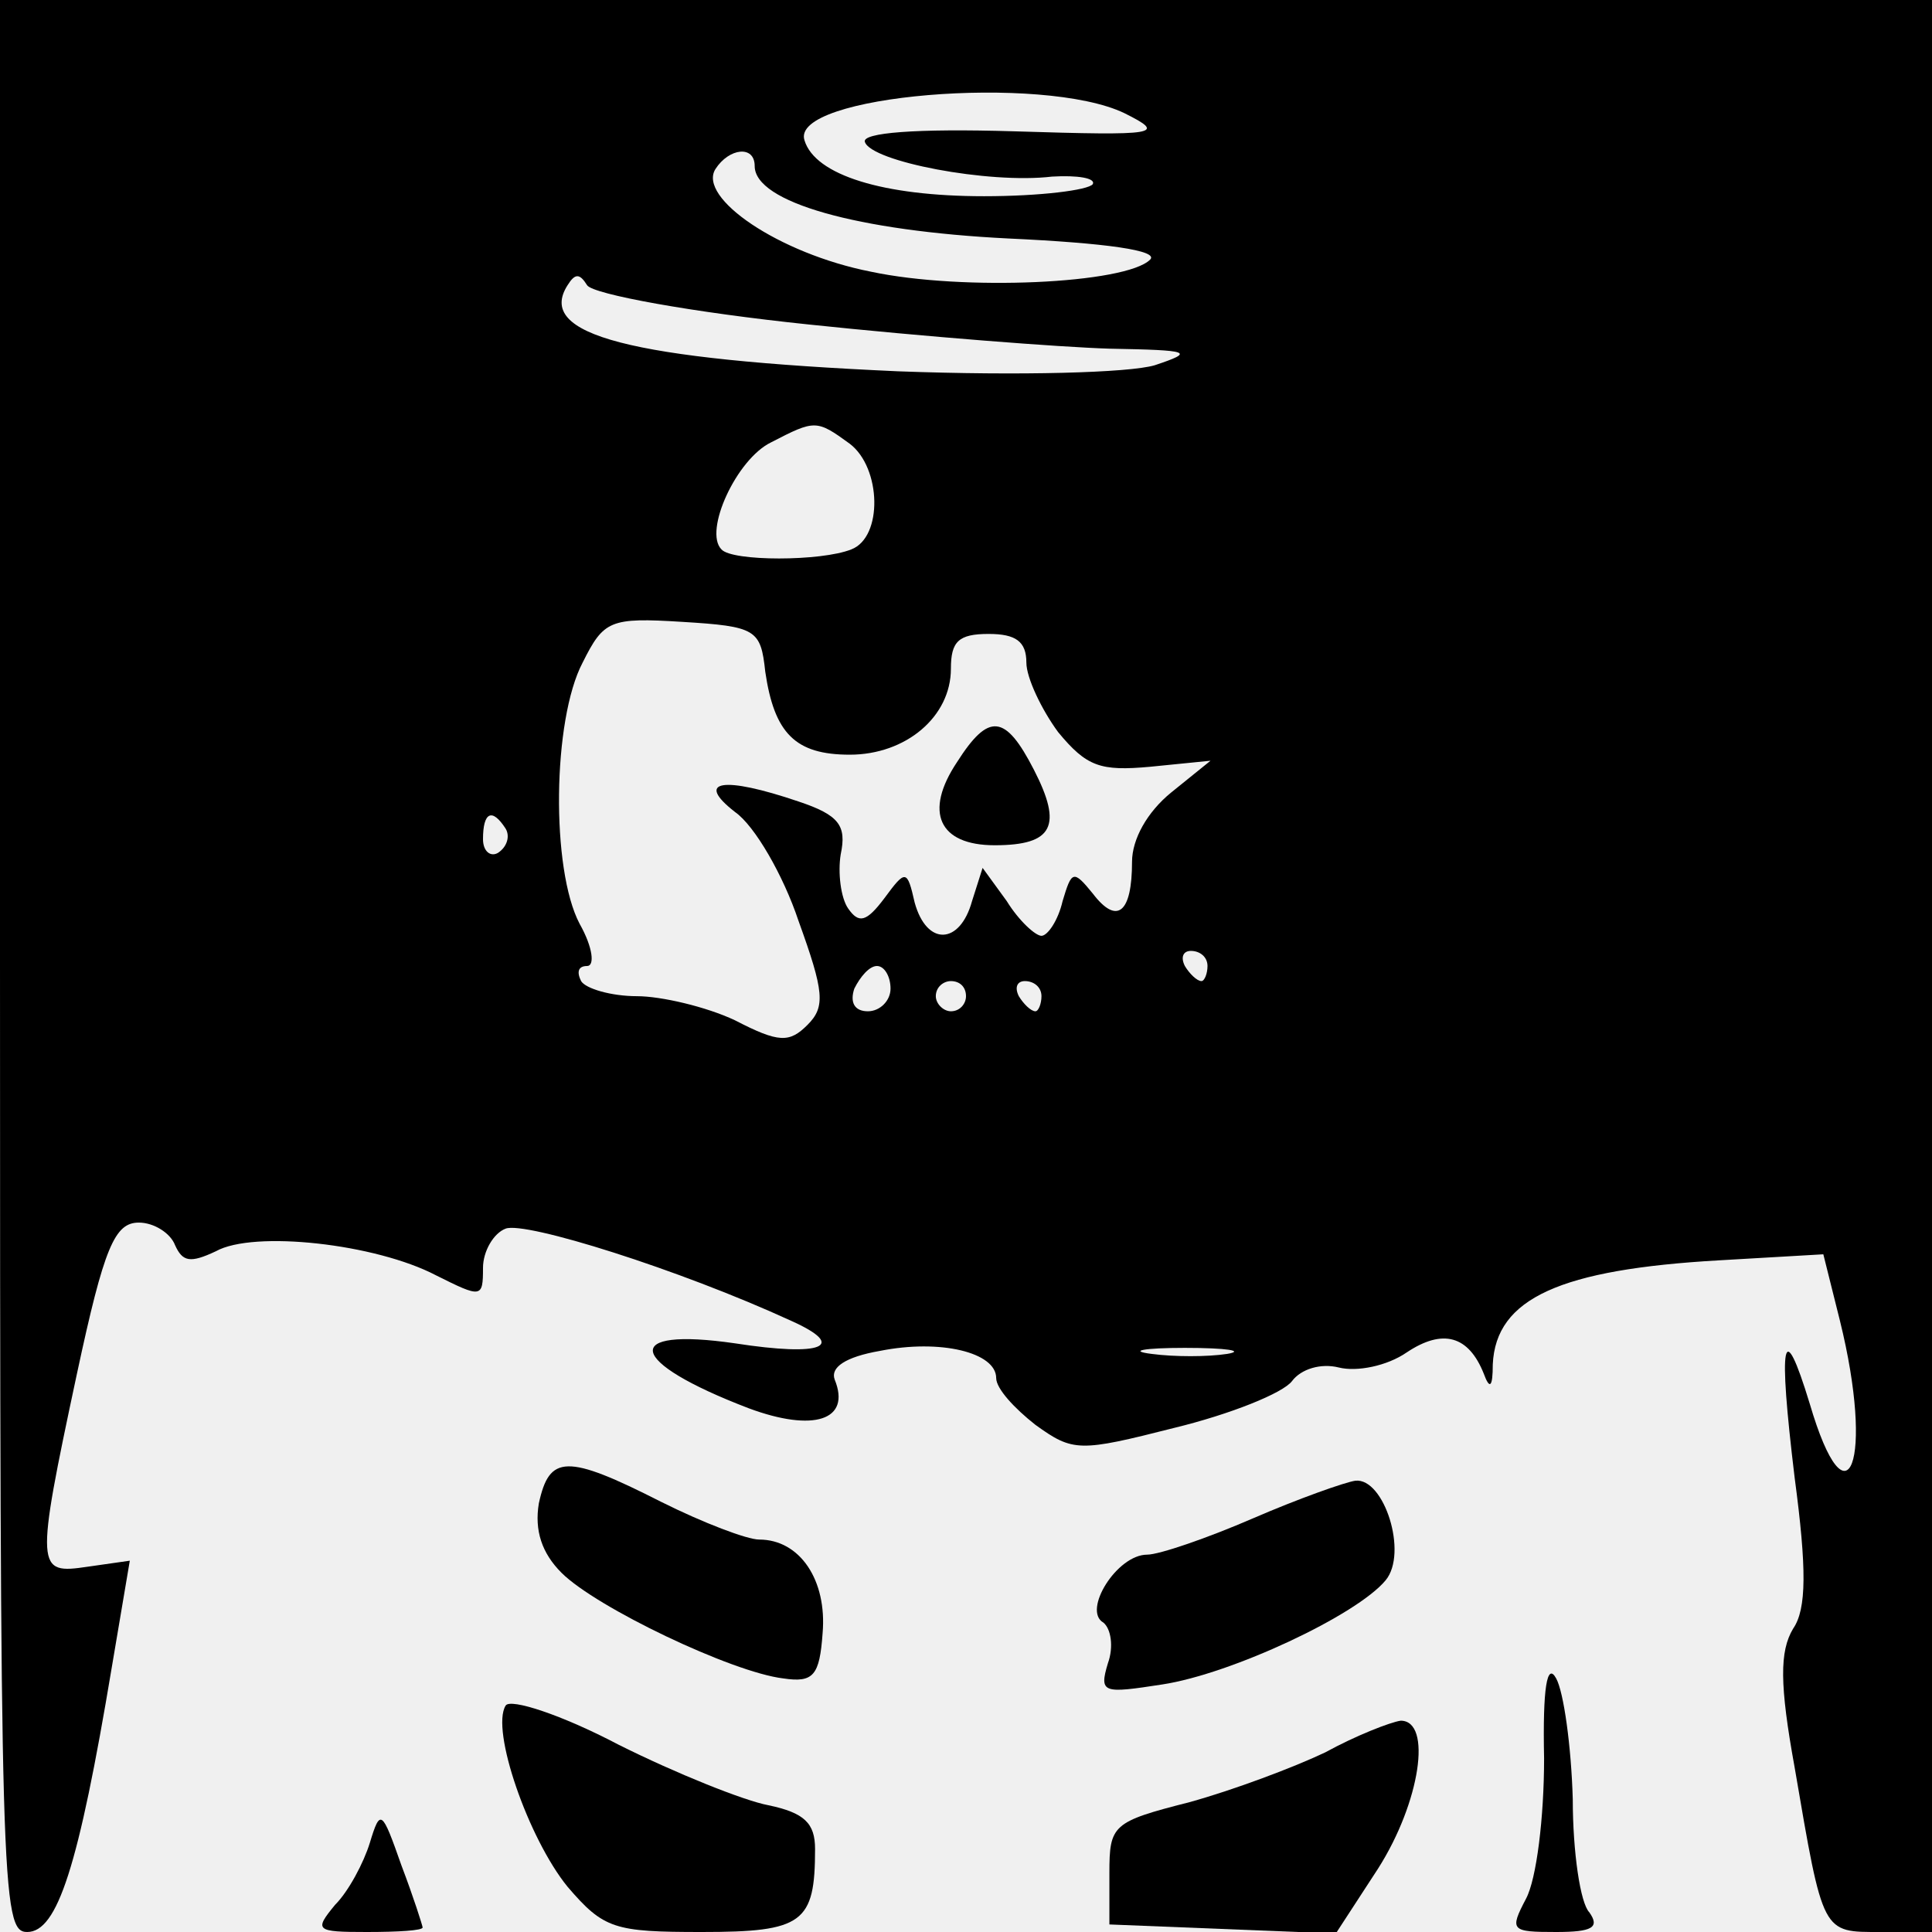
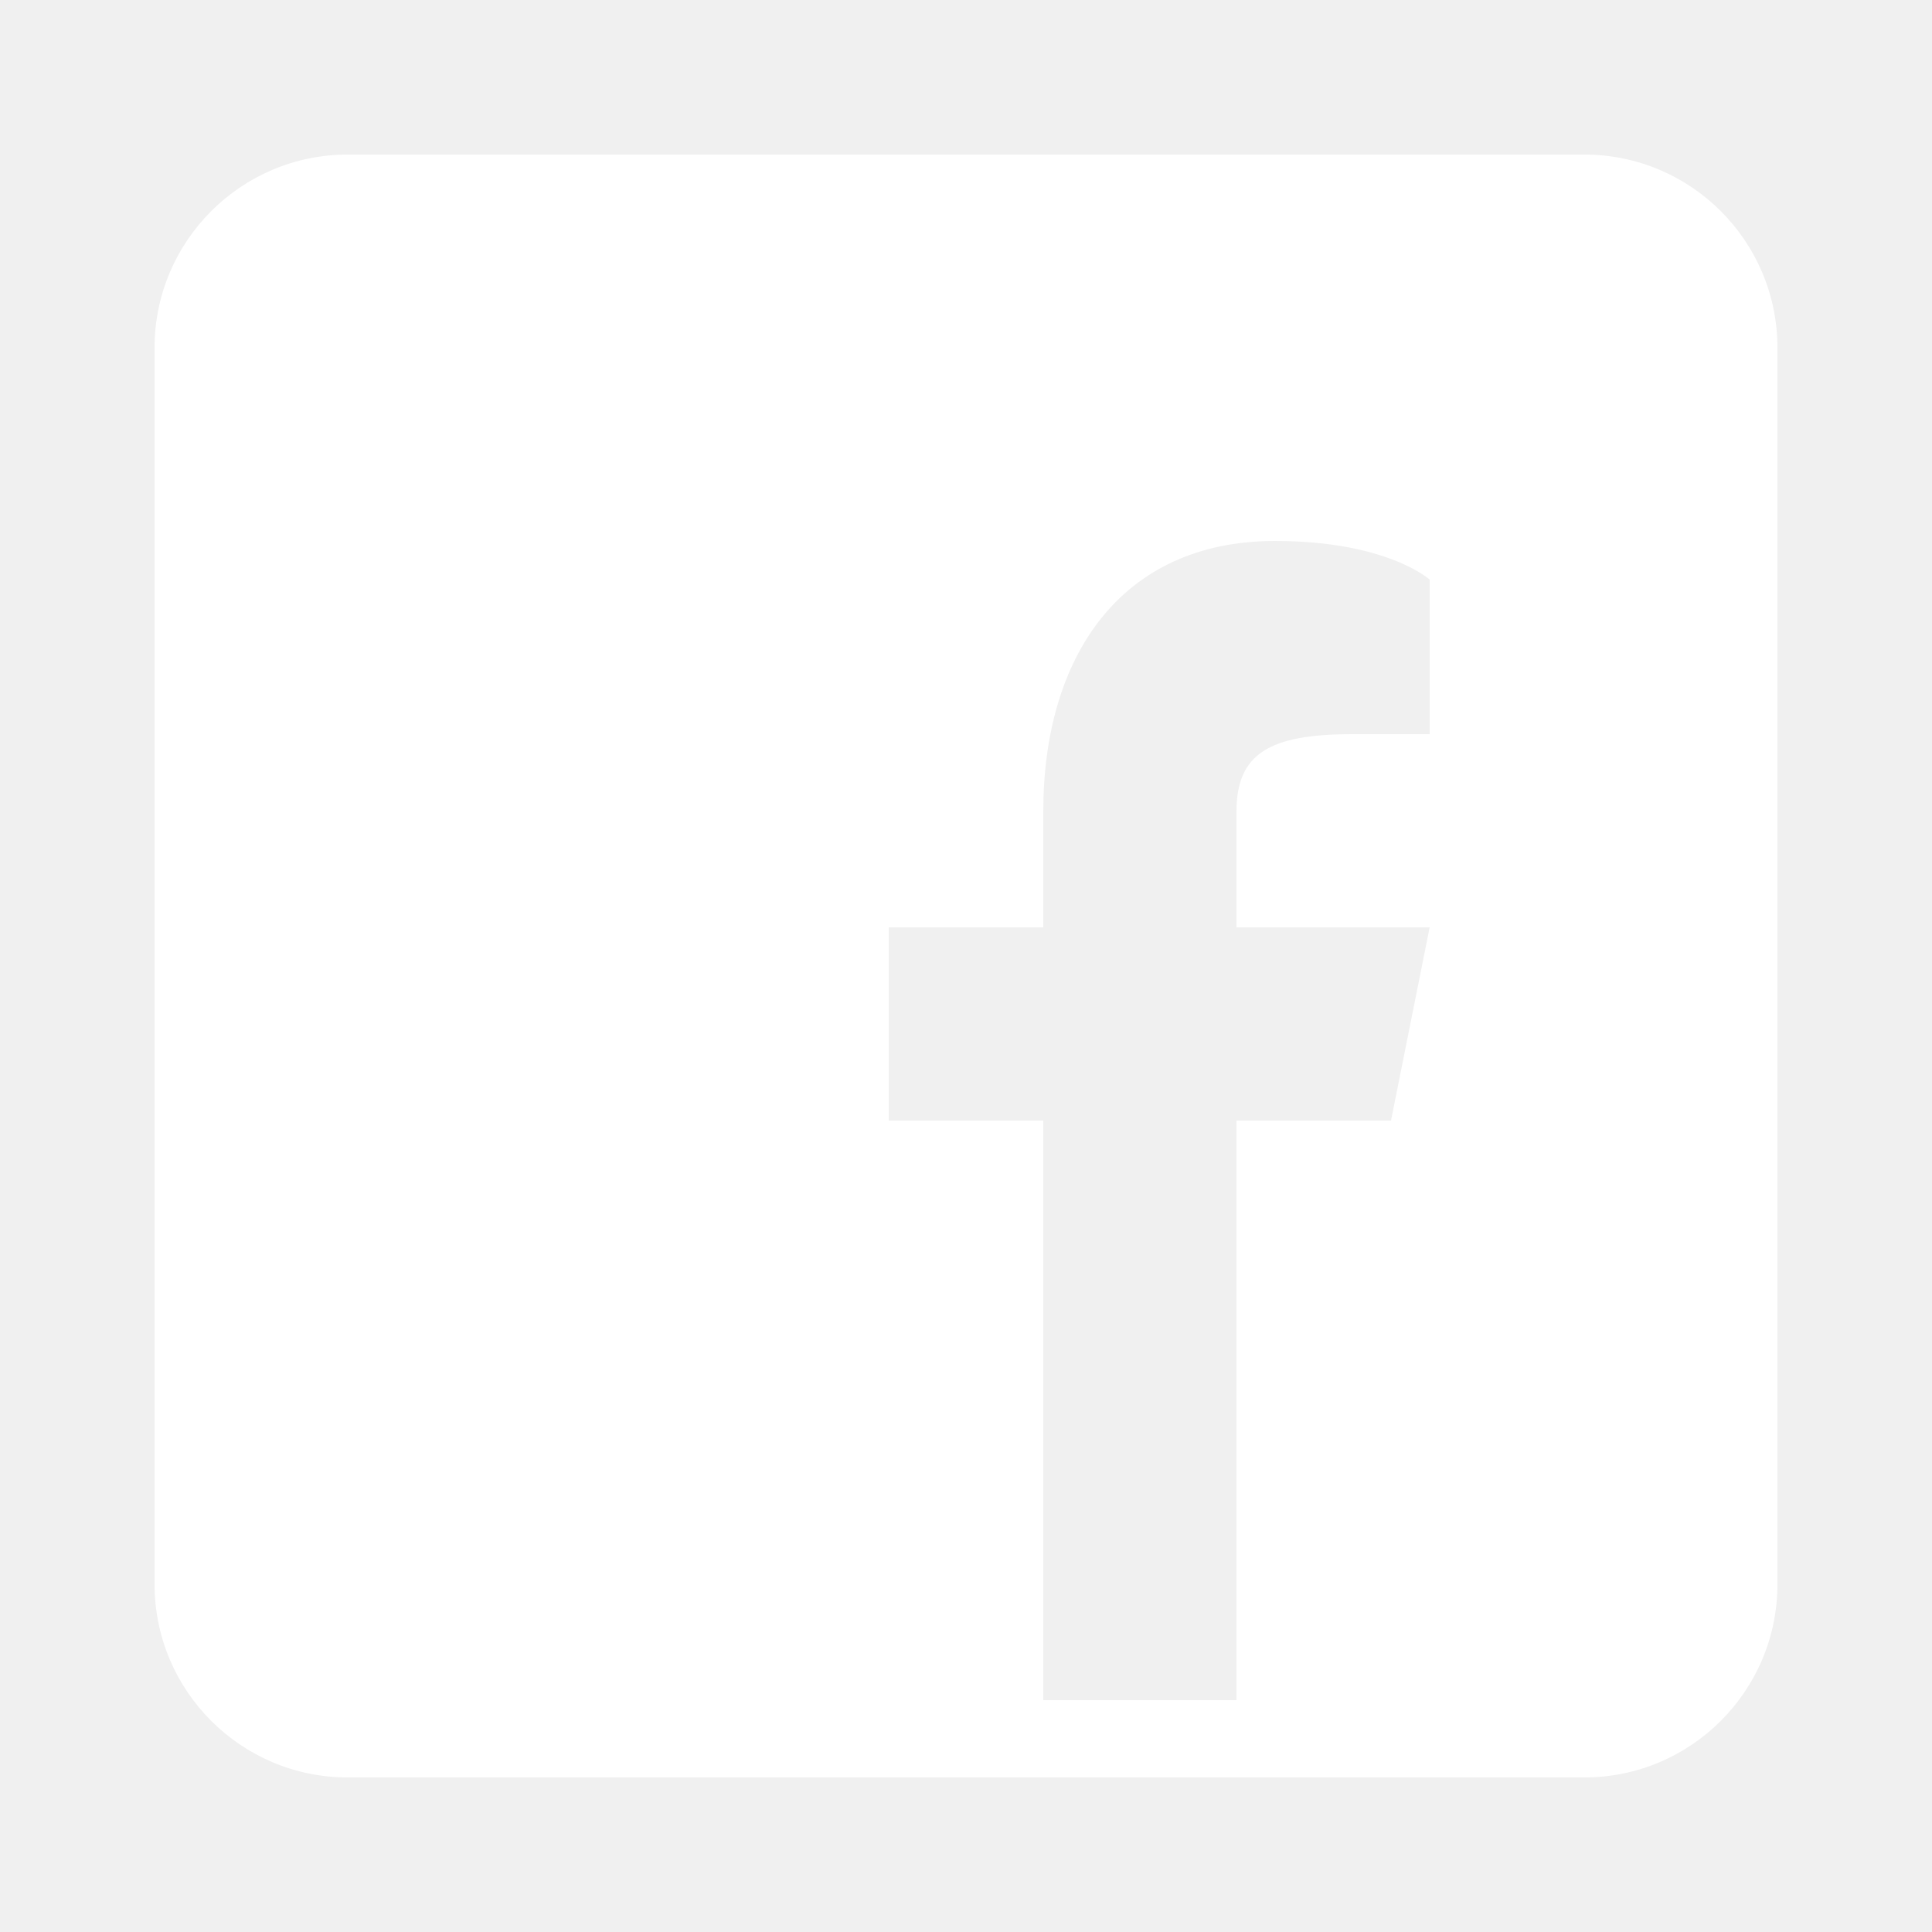
- <svg xmlns="http://www.w3.org/2000/svg" version="1.0" width="128pt" height="128pt" viewBox="0 0 128 128" preserveAspectRatio="xMidYMid meet">
-   <g transform="translate(0,128) scale(0.1,-0.1)" fill="#000000" stroke="none">
-     <path d="M0 640 c0 -613 1 -640 18 -640 20 0 34 43 56 175 l12 71 -28 -4 c-34 -5 -35 -3 -7 128 18 84 25 100 41 100 10 0 21 -7 24 -15 5 -11 10 -12 27 -4 25 14 106 5 146 -16 30 -15 31 -15 31 5 0 11 7 23 15 26 13 5 115 -27 189 -61 38 -17 21 -24 -37 -15 -76 11 -72 -12 9 -43 43 -16 68 -8 57 19 -3 8 7 15 30 19 40 8 77 -1 77 -18 0 -7 12 -20 26 -31 25 -18 29 -18 92 -2 37 9 72 23 78 31 6 8 19 12 31 9 12 -3 32 1 45 10 24 16 41 11 51 -14 4 -11 6 -9 6 6 2 44 45 63 150 69 l69 4 11 -44 c23 -93 5 -140 -20 -55 -18 59 -21 42 -10 -49 8 -60 8 -87 -1 -100 -9 -15 -9 -37 1 -92 19 -111 18 -109 57 -109 l34 0 0 640 0 640 -640 0 -640 0 0 -640z m745 565 c28 -14 23 -15 -73 -12 -66 2 -101 -1 -99 -7 4 -13 82 -28 124 -23 17 1 29 -1 27 -5 -3 -4 -35 -8 -72 -8 -67 0 -112 14 -119 37 -10 30 158 44 212 18z m-245 -35 c0 -24 68 -43 168 -48 65 -3 100 -8 94 -14 -16 -16 -124 -21 -185 -8 -61 12 -115 49 -103 68 9 14 26 16 26 2z m36 -105 c76 -8 166 -15 199 -16 54 -1 57 -2 30 -11 -17 -5 -89 -7 -170 -4 -178 8 -240 24 -219 57 5 8 8 8 13 0 4 -6 70 -18 147 -26z m27 -79 c21 -16 22 -62 1 -70 -20 -8 -79 -8 -86 0 -12 12 10 60 33 71 29 15 30 15 52 -1z m-56 -151 c6 -41 20 -55 56 -55 37 0 67 25 67 57 0 18 5 23 25 23 18 0 25 -5 25 -19 0 -10 10 -31 21 -46 19 -23 28 -26 61 -23 l40 4 -26 -21 c-16 -13 -26 -31 -26 -46 0 -34 -10 -42 -26 -21 -13 16 -14 15 -20 -5 -3 -13 -10 -23 -14 -23 -4 0 -15 10 -23 23 l-16 22 -7 -22 c-8 -29 -30 -30 -38 -1 -5 22 -6 22 -20 3 -12 -16 -17 -17 -24 -7 -5 7 -7 24 -5 36 4 19 -1 26 -28 35 -50 17 -69 14 -42 -7 13 -9 32 -42 42 -72 17 -47 18 -57 6 -69 -12 -12 -19 -12 -48 3 -19 9 -49 16 -65 16 -17 0 -34 5 -37 10 -3 6 -2 10 4 10 5 0 4 12 -5 28 -19 36 -18 135 2 173 14 28 18 30 66 27 49 -3 52 -5 55 -33z m-172 -104 c3 -5 1 -12 -5 -16 -5 -3 -10 1 -10 9 0 18 6 21 15 7z m465 -91 c0 -5 -2 -10 -4 -10 -3 0 -8 5 -11 10 -3 6 -1 10 4 10 6 0 11 -4 11 -10z m-210 -15 c0 -8 -7 -15 -15 -15 -9 0 -12 6 -9 15 4 8 10 15 15 15 5 0 9 -7 9 -15z m50 -5 c0 -5 -4 -10 -10 -10 -5 0 -10 5 -10 10 0 6 5 10 10 10 6 0 10 -4 10 -10z m50 0 c0 -5 -2 -10 -4 -10 -3 0 -8 5 -11 10 -3 6 -1 10 4 10 6 0 11 -4 11 -10z m123 -237 c-13 -2 -35 -2 -50 0 -16 2 -5 4 22 4 28 0 40 -2 28 -4z" />
-     <path d="M634 775 c-22 -33 -12 -55 25 -55 39 0 45 13 26 50 -19 37 -30 38 -51 5z" />
-     <path d="M357 284 c-3 -18 2 -33 15 -46 23 -23 113 -66 147 -70 20 -3 24 2 26 30 3 35 -15 62 -42 62 -8 0 -37 11 -65 25 -63 32 -74 31 -81 -1z" />
-     <path d="M830 274 c-30 -13 -62 -24 -70 -24 -20 0 -43 -37 -29 -45 5 -4 7 -16 3 -27 -6 -20 -3 -20 36 -14 46 7 129 46 148 69 15 18 -1 68 -20 66 -7 -1 -38 -12 -68 -25z" />
-     <path d="M1023 115 c0 -39 -5 -80 -12 -93 -11 -21 -10 -22 20 -22 24 0 29 3 22 13 -6 6 -11 40 -11 75 -1 35 -6 71 -11 80 -6 11 -9 -6 -8 -53z" />
-     <path d="M335 150 c-10 -16 15 -88 41 -120 24 -28 31 -30 89 -30 67 0 75 6 75 55 0 17 -7 24 -31 29 -16 3 -61 21 -99 40 -38 20 -72 31 -75 26z" />
-     <path d="M878 119 c-21 -10 -61 -25 -90 -33 -51 -13 -53 -15 -53 -47 l0 -34 75 -3 75 -3 28 43 c28 44 36 98 15 98 -7 -1 -30 -10 -50 -21z" />
-     <path d="M245 59 c-4 -13 -14 -32 -23 -41 -14 -17 -13 -18 21 -18 21 0 37 1 37 3 0 1 -6 20 -14 41 -13 37 -14 38 -21 15z" />
+ <svg xmlns="http://www.w3.org/2000/svg" version="1.1" viewBox="0 0 224 224" width="50px" height="50px">
+   <g fill="none" fill-rule="nonzero" stroke="none" stroke-width="1" stroke-linecap="butt" stroke-linejoin="miter" stroke-miterlimit="10" stroke-dasharray="" stroke-dashoffset="0" font-family="none" font-weight="none" font-size="none" text-anchor="none" style="mix-blend-mode: normal">
+     <path d="M0,224v-224h224v224z" fill="none" />
+     <g fill="#ffffff">
+       <path d="M183.68,17.92h-143.36c-12.365,0 -22.4,10.035 -22.4,22.4v143.36c0,12.365 10.035,22.4 22.4,22.4h143.36c12.365,0 22.4,-10.035 22.4,-22.4v-143.36c0,-12.365 -10.035,-22.4 -22.4,-22.4zM165.76,85.12h-8.96c-9.587,0 -13.44,2.24 -13.44,8.96v13.44h22.4l-4.48,22.4h-17.92v67.2h-22.4v-67.2h-17.92v-22.4h17.92v-13.44c0,-17.92 8.96,-31.36 26.88,-31.36c12.992,0 17.92,4.48 17.92,4.48z" />
+     </g>
  </g>
</svg>
